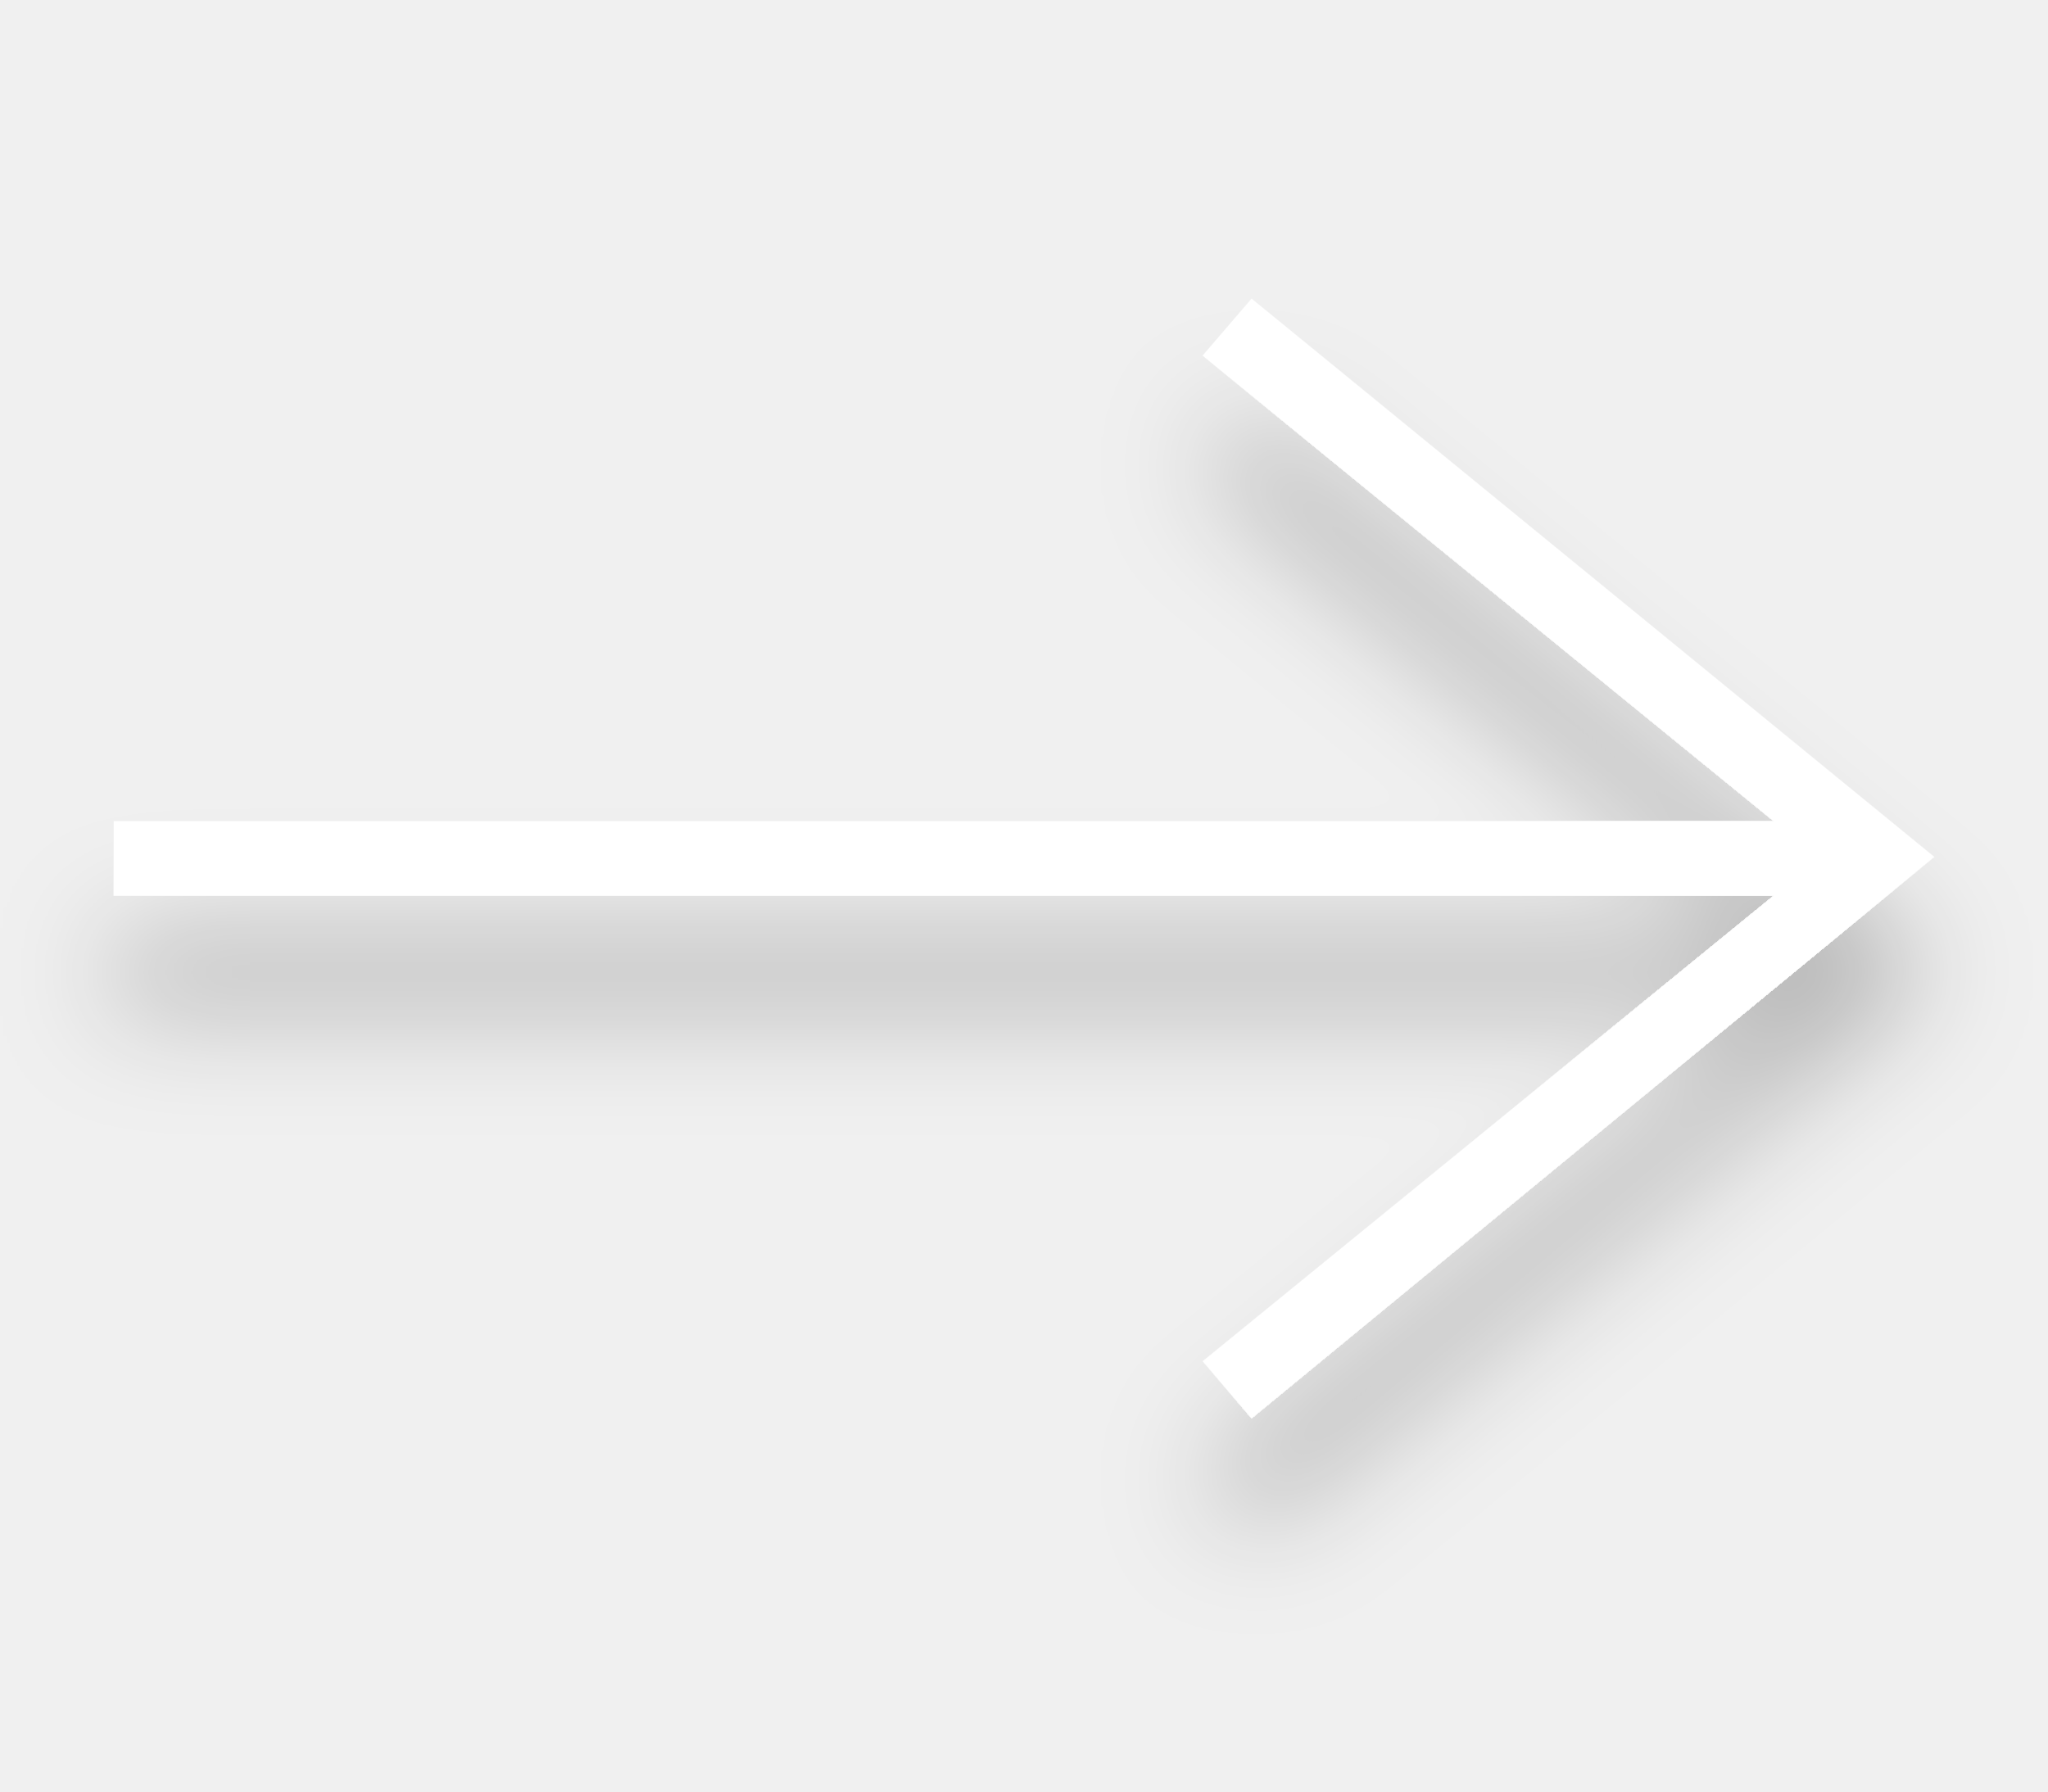
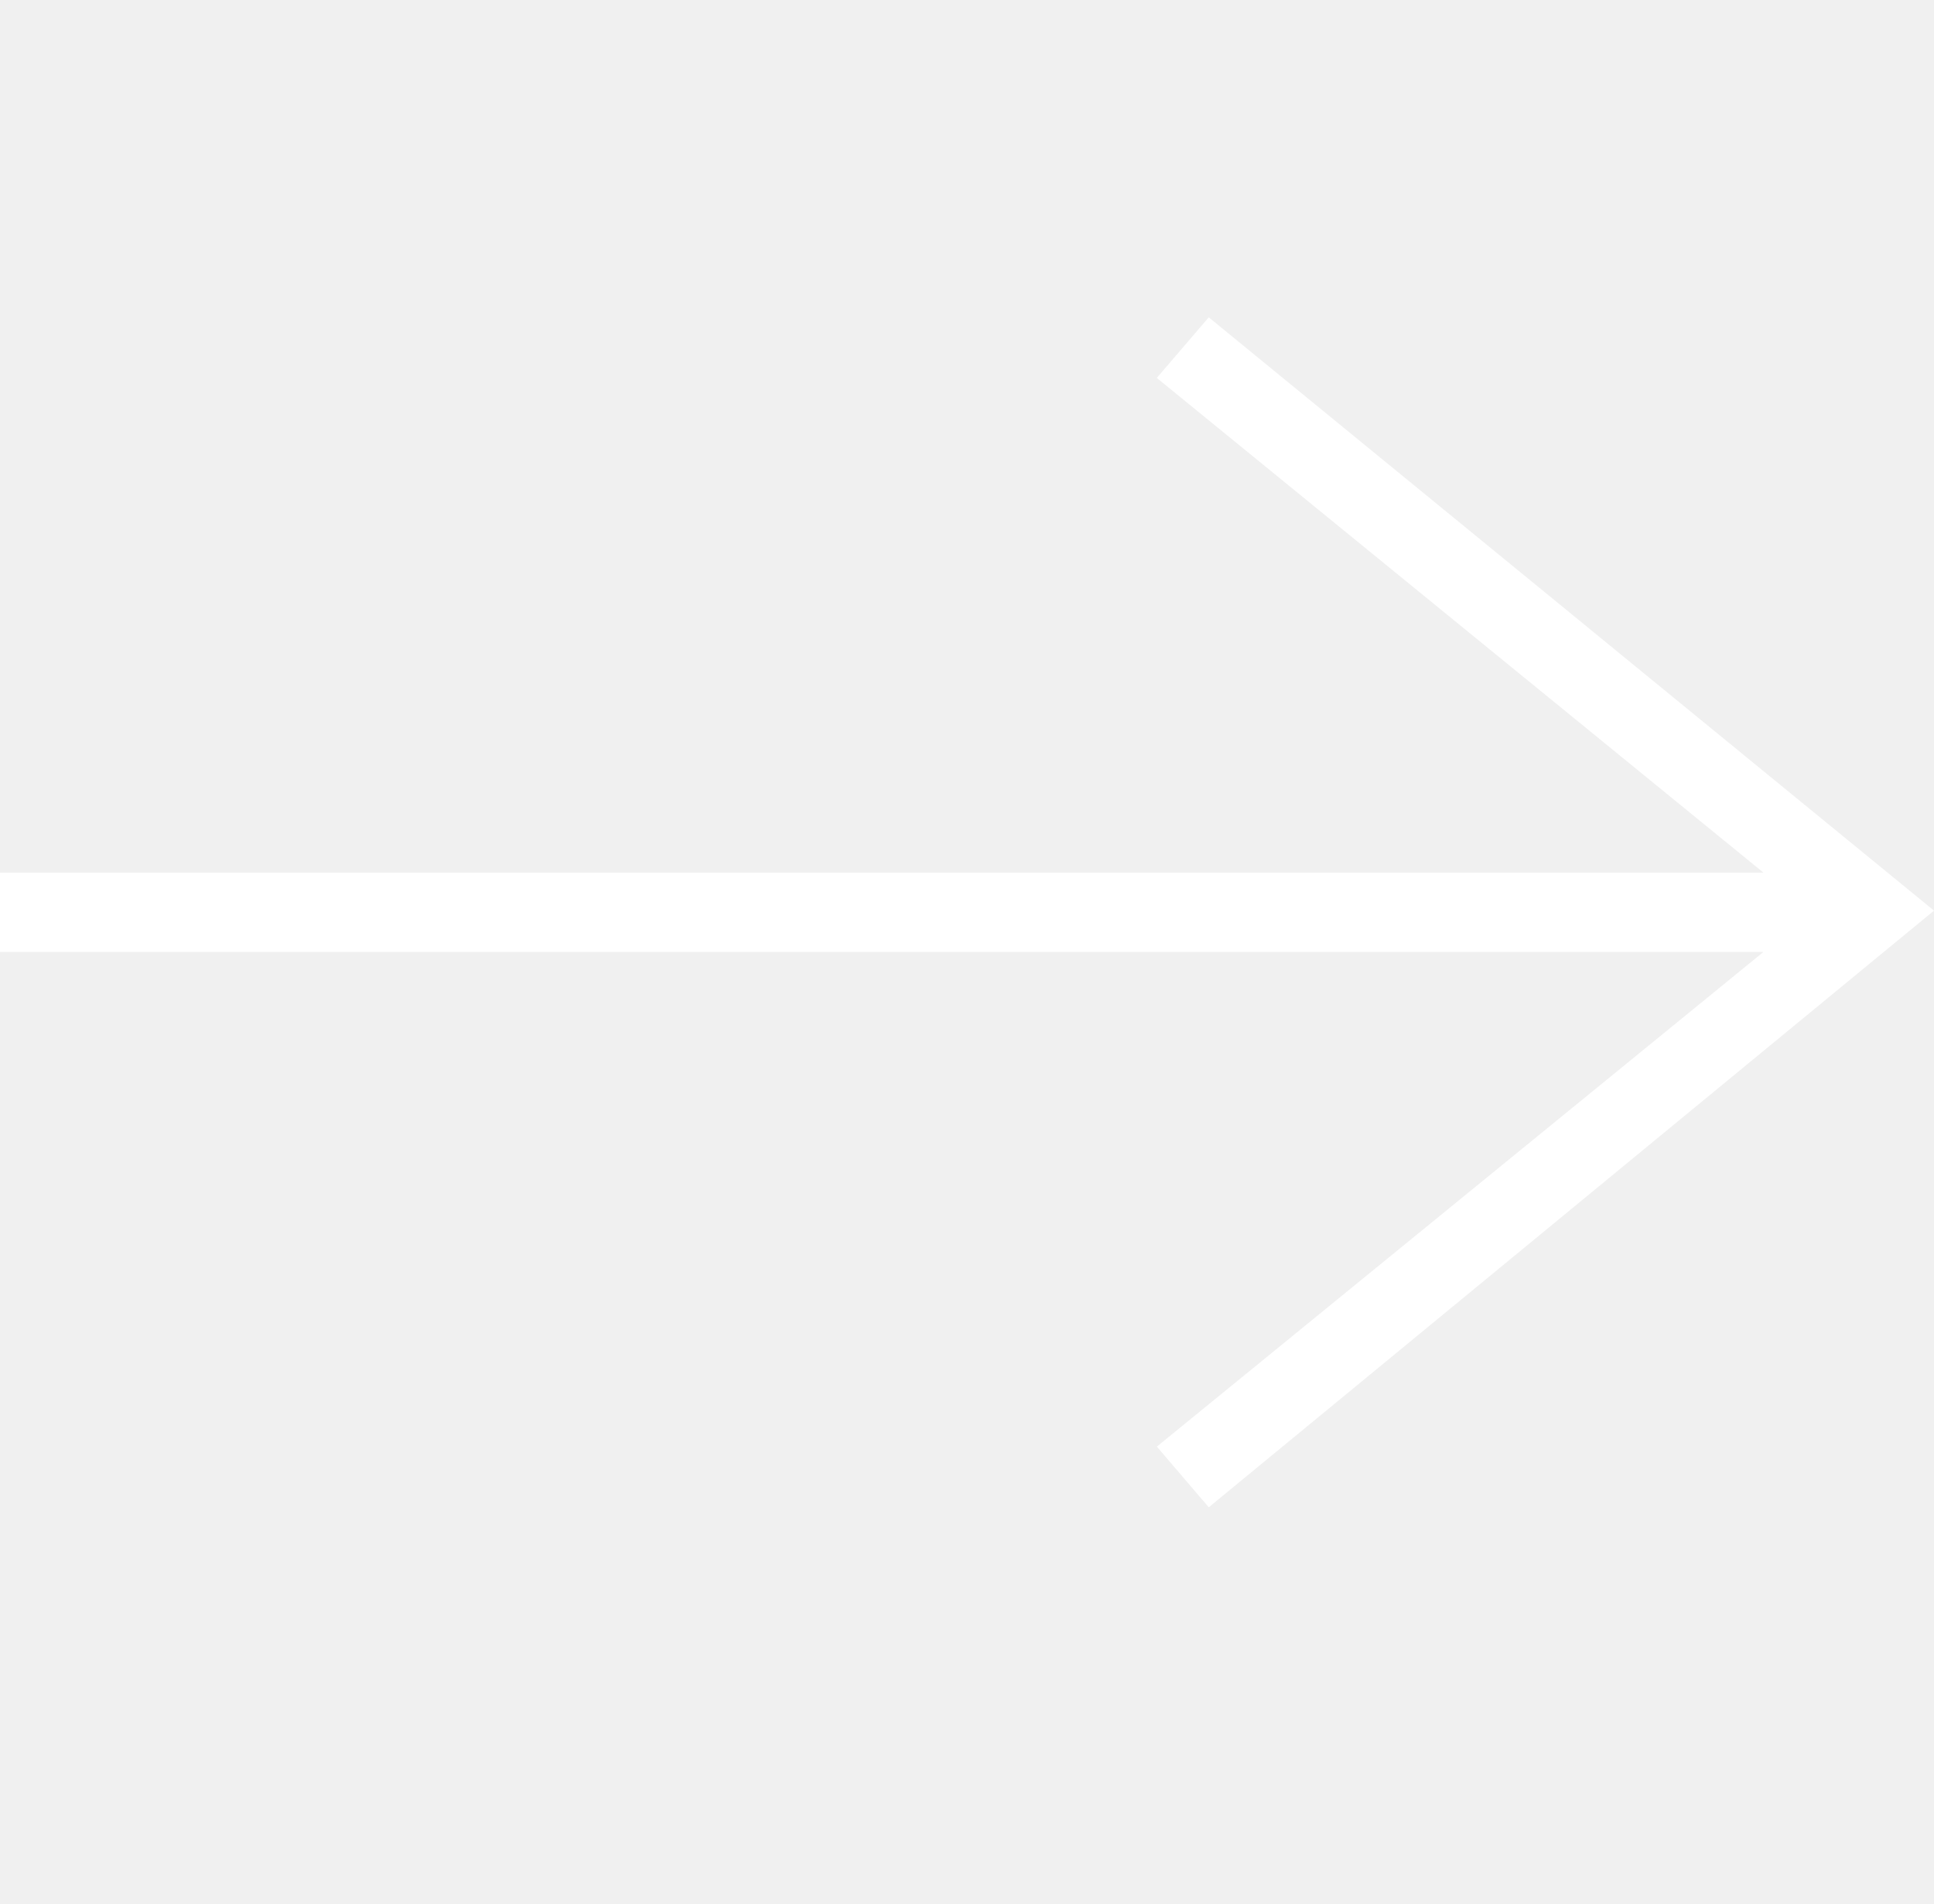
- <svg xmlns="http://www.w3.org/2000/svg" width="72" height="63" viewBox="0 0 72 63" fill="none">
-   <g filter="url(#filter0_d_28_79)">
-     <path fill-rule="evenodd" clip-rule="evenodd" d="M62.355 31.5L42.283 47.867L44 49.875L68 30.132L44 10.5L42.28 12.505L62.357 28.875H4V31.5H62.355Z" fill="white" />
-   </g>
-   <defs>
-     <filter id="filter0_d_28_79" x="0" y="0" width="72" height="71" filterUnits="userSpaceOnUse" color-interpolation-filters="sRGB">
-       <feFlood flood-opacity="0" result="BackgroundImageFix" />
-       <feColorMatrix in="SourceAlpha" type="matrix" values="0 0 0 0 0 0 0 0 0 0 0 0 0 0 0 0 0 0 127 0" result="hardAlpha" />
-       <feOffset dy="4" />
-       <feGaussianBlur stdDeviation="2" />
-       <feComposite in2="hardAlpha" operator="out" />
-       <feColorMatrix type="matrix" values="0 0 0 0 0 0 0 0 0 0 0 0 0 0 0 0 0 0 0.25 0" />
-       <feBlend mode="normal" in2="BackgroundImageFix" result="effect1_dropShadow_28_79" />
-       <feBlend mode="normal" in="SourceGraphic" in2="effect1_dropShadow_28_79" result="shape" />
-     </filter>
-   </defs>
+ <svg xmlns="http://www.w3.org/2000/svg" width="64" height="63" viewBox="0 0 64 63" fill="none">
+   <path fill-rule="evenodd" clip-rule="evenodd" d="M58.355 31.5L38.283 47.867L40 49.875L64 30.132L40 10.5L38.28 12.505L58.357 28.875H0V31.5H58.355Z" fill="white" />
</svg>
